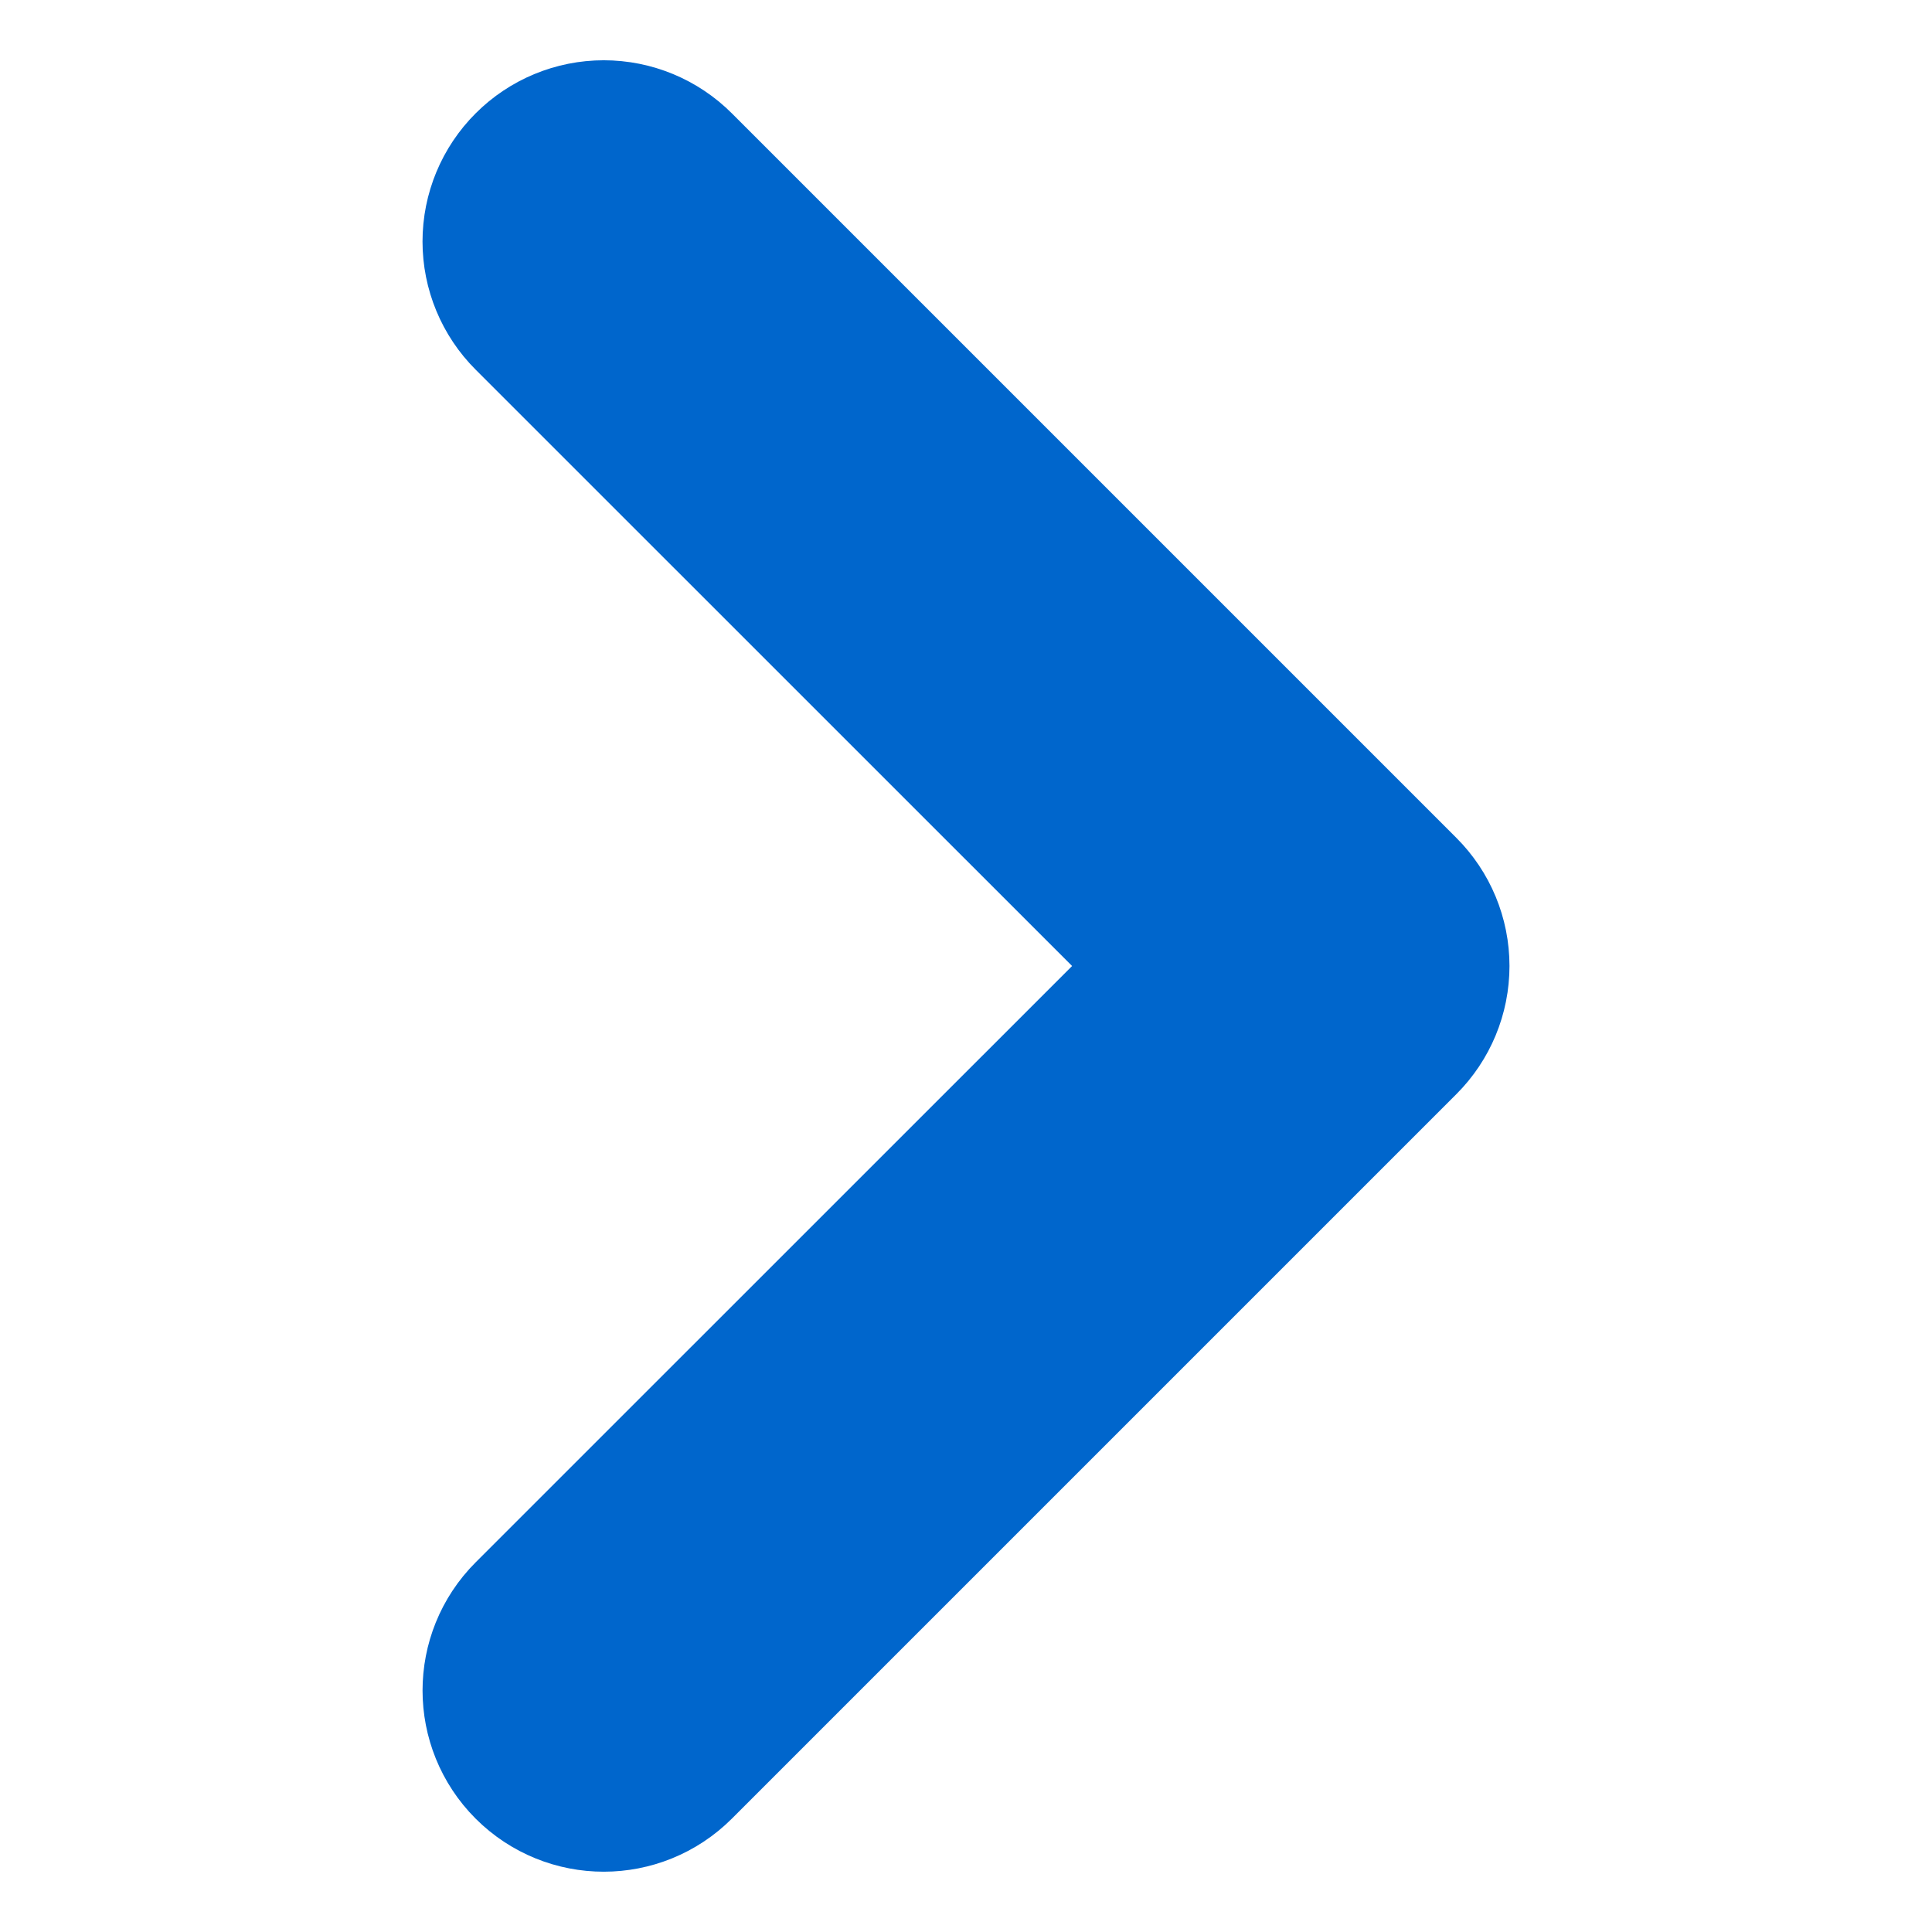
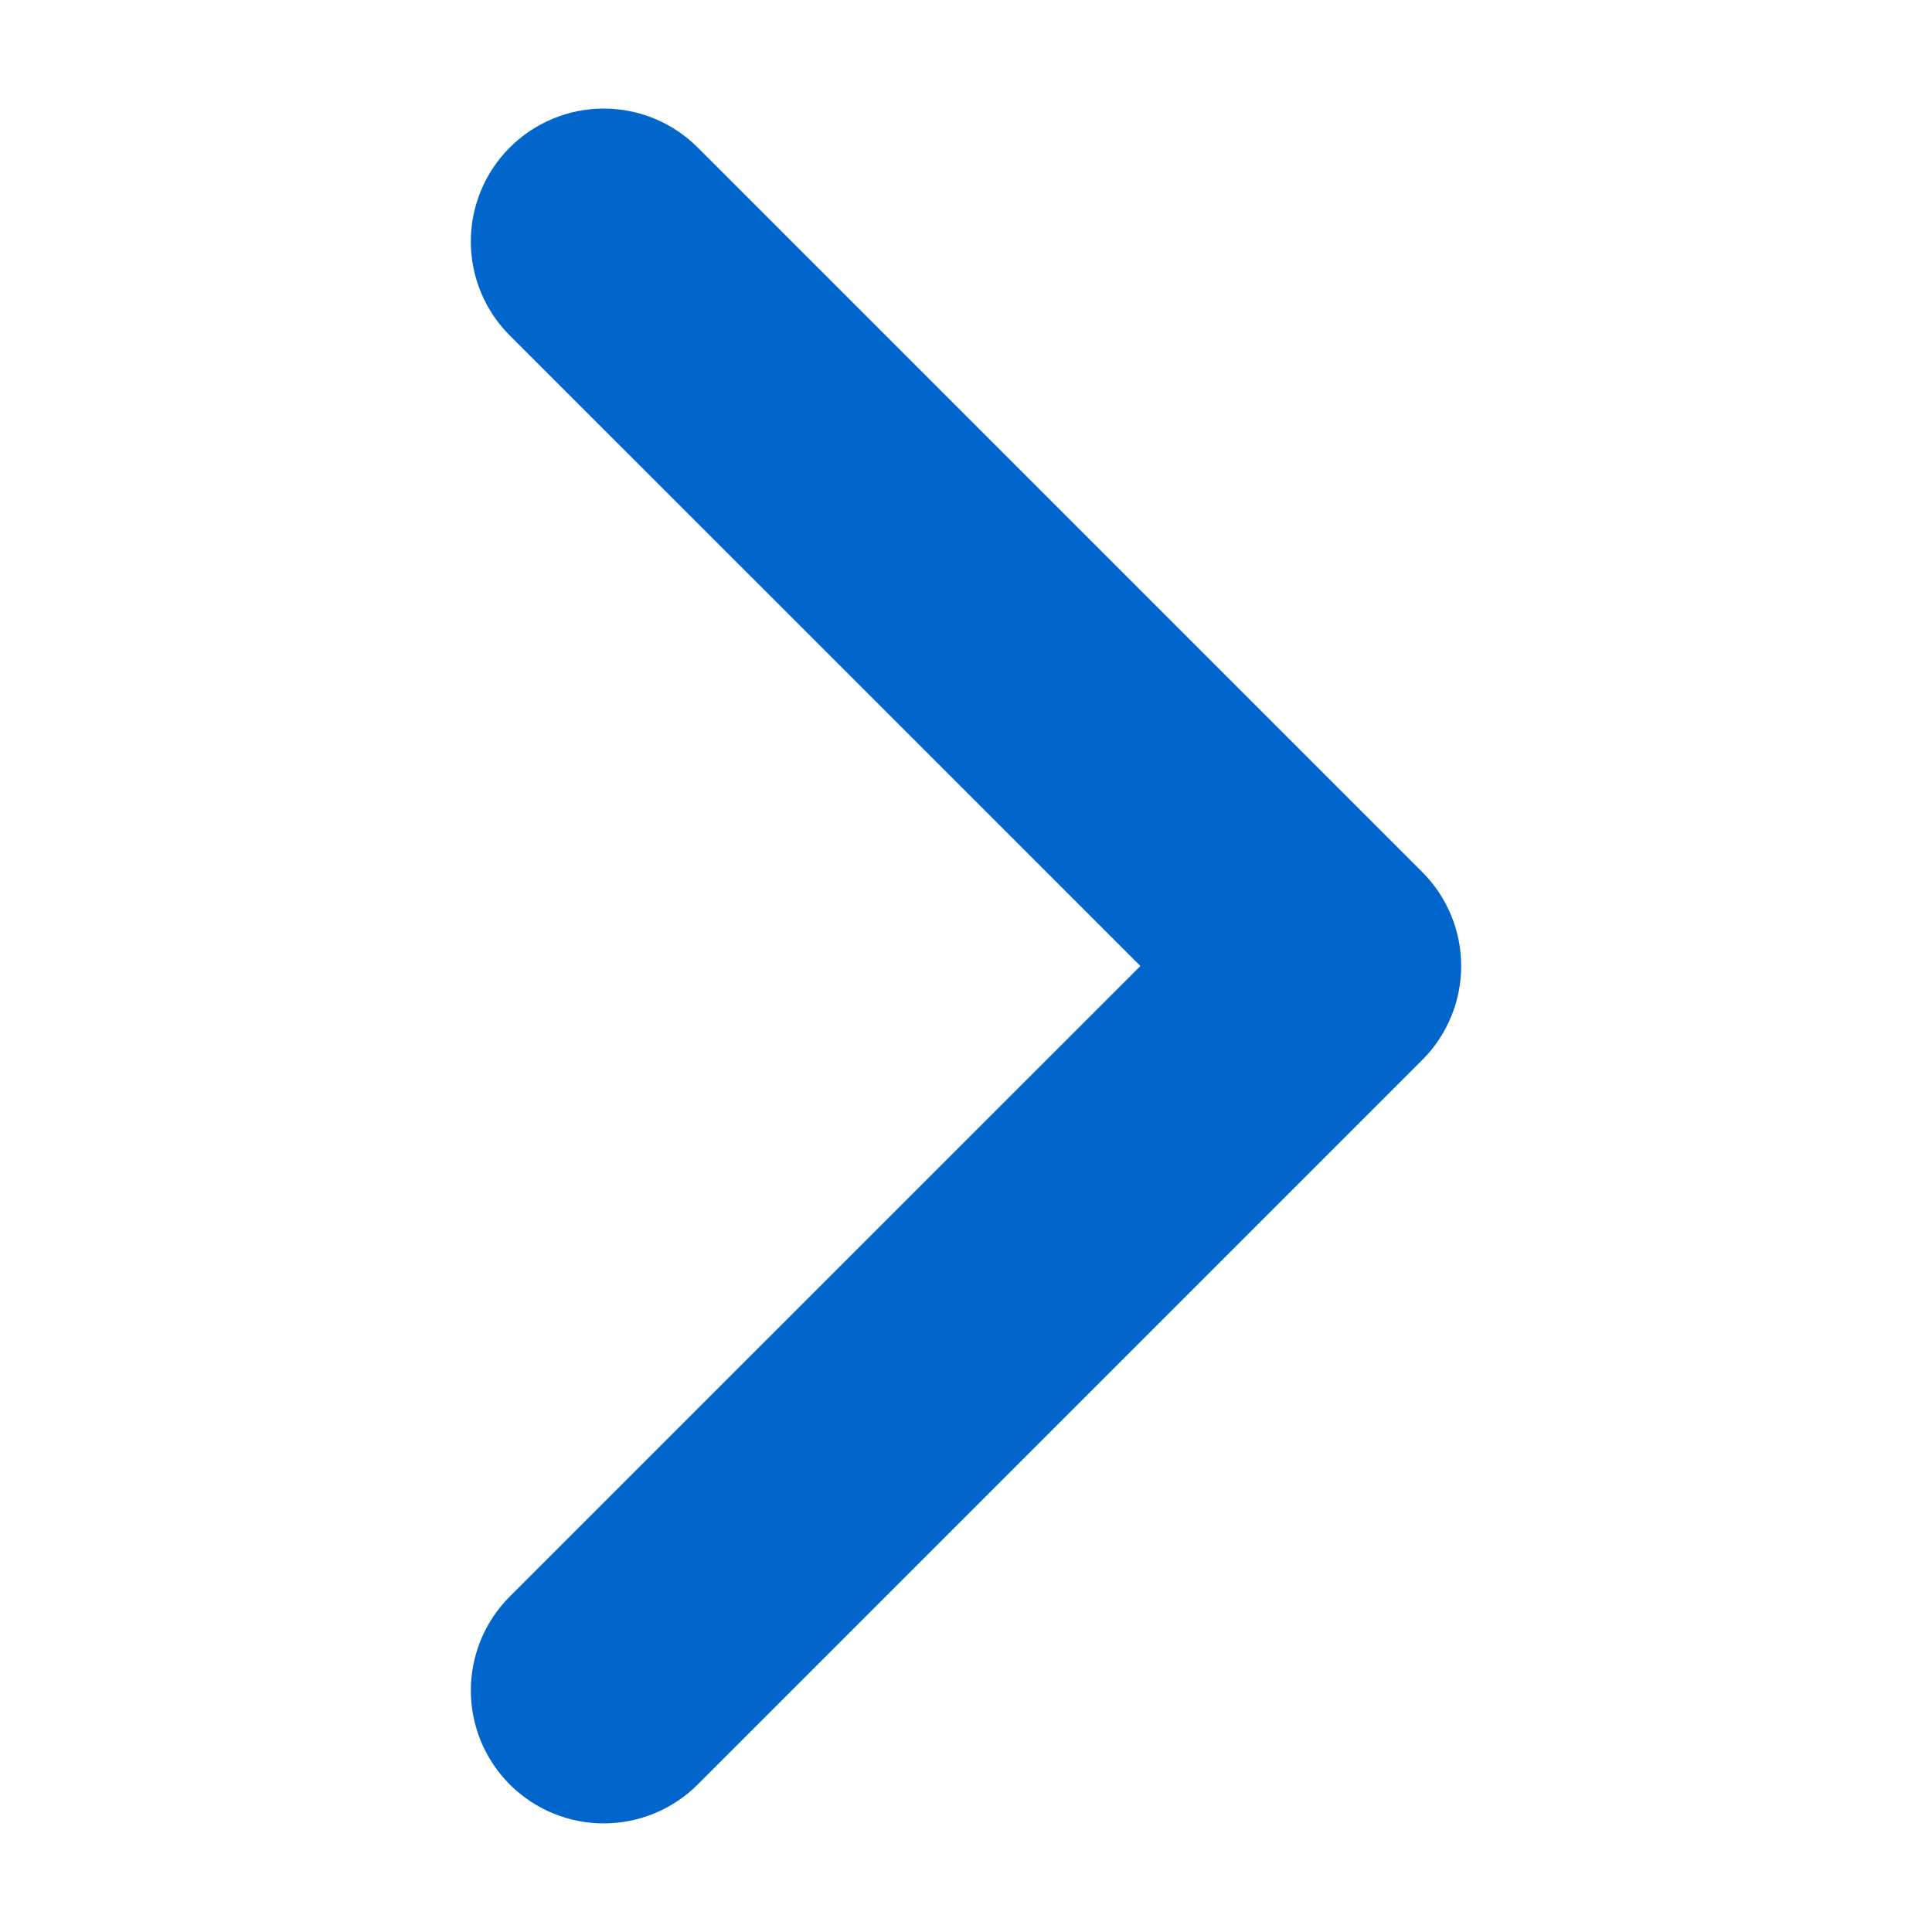
<svg xmlns="http://www.w3.org/2000/svg" width="16" height="16" fill="#06C" class="bi bi-chevron-right" viewBox="0 0 16 16">
-   <path fill-rule="evenodd" d="M4.646 1.646a.5.5 0 0 1 .708 0l6 6a.5.5 0 0 1 0 .708l-6 6a.5.5 0 0 1-.708-.708L10.293 8 4.646 2.354a.5.5 0 0 1 0-.708" stroke="#06C" stroke-width="2" />
+   <path fill-rule="evenodd" d="M4.646 1.646a.5.5 0 0 1 .708 0l6 6a.5.5 0 0 1 0 .708l-6 6a.5.5 0 0 1-.708-.708L10.293 8 4.646 2.354a.5.5 0 0 1 0-.708" stroke="#06C" stroke-width="1.2" />
</svg>
